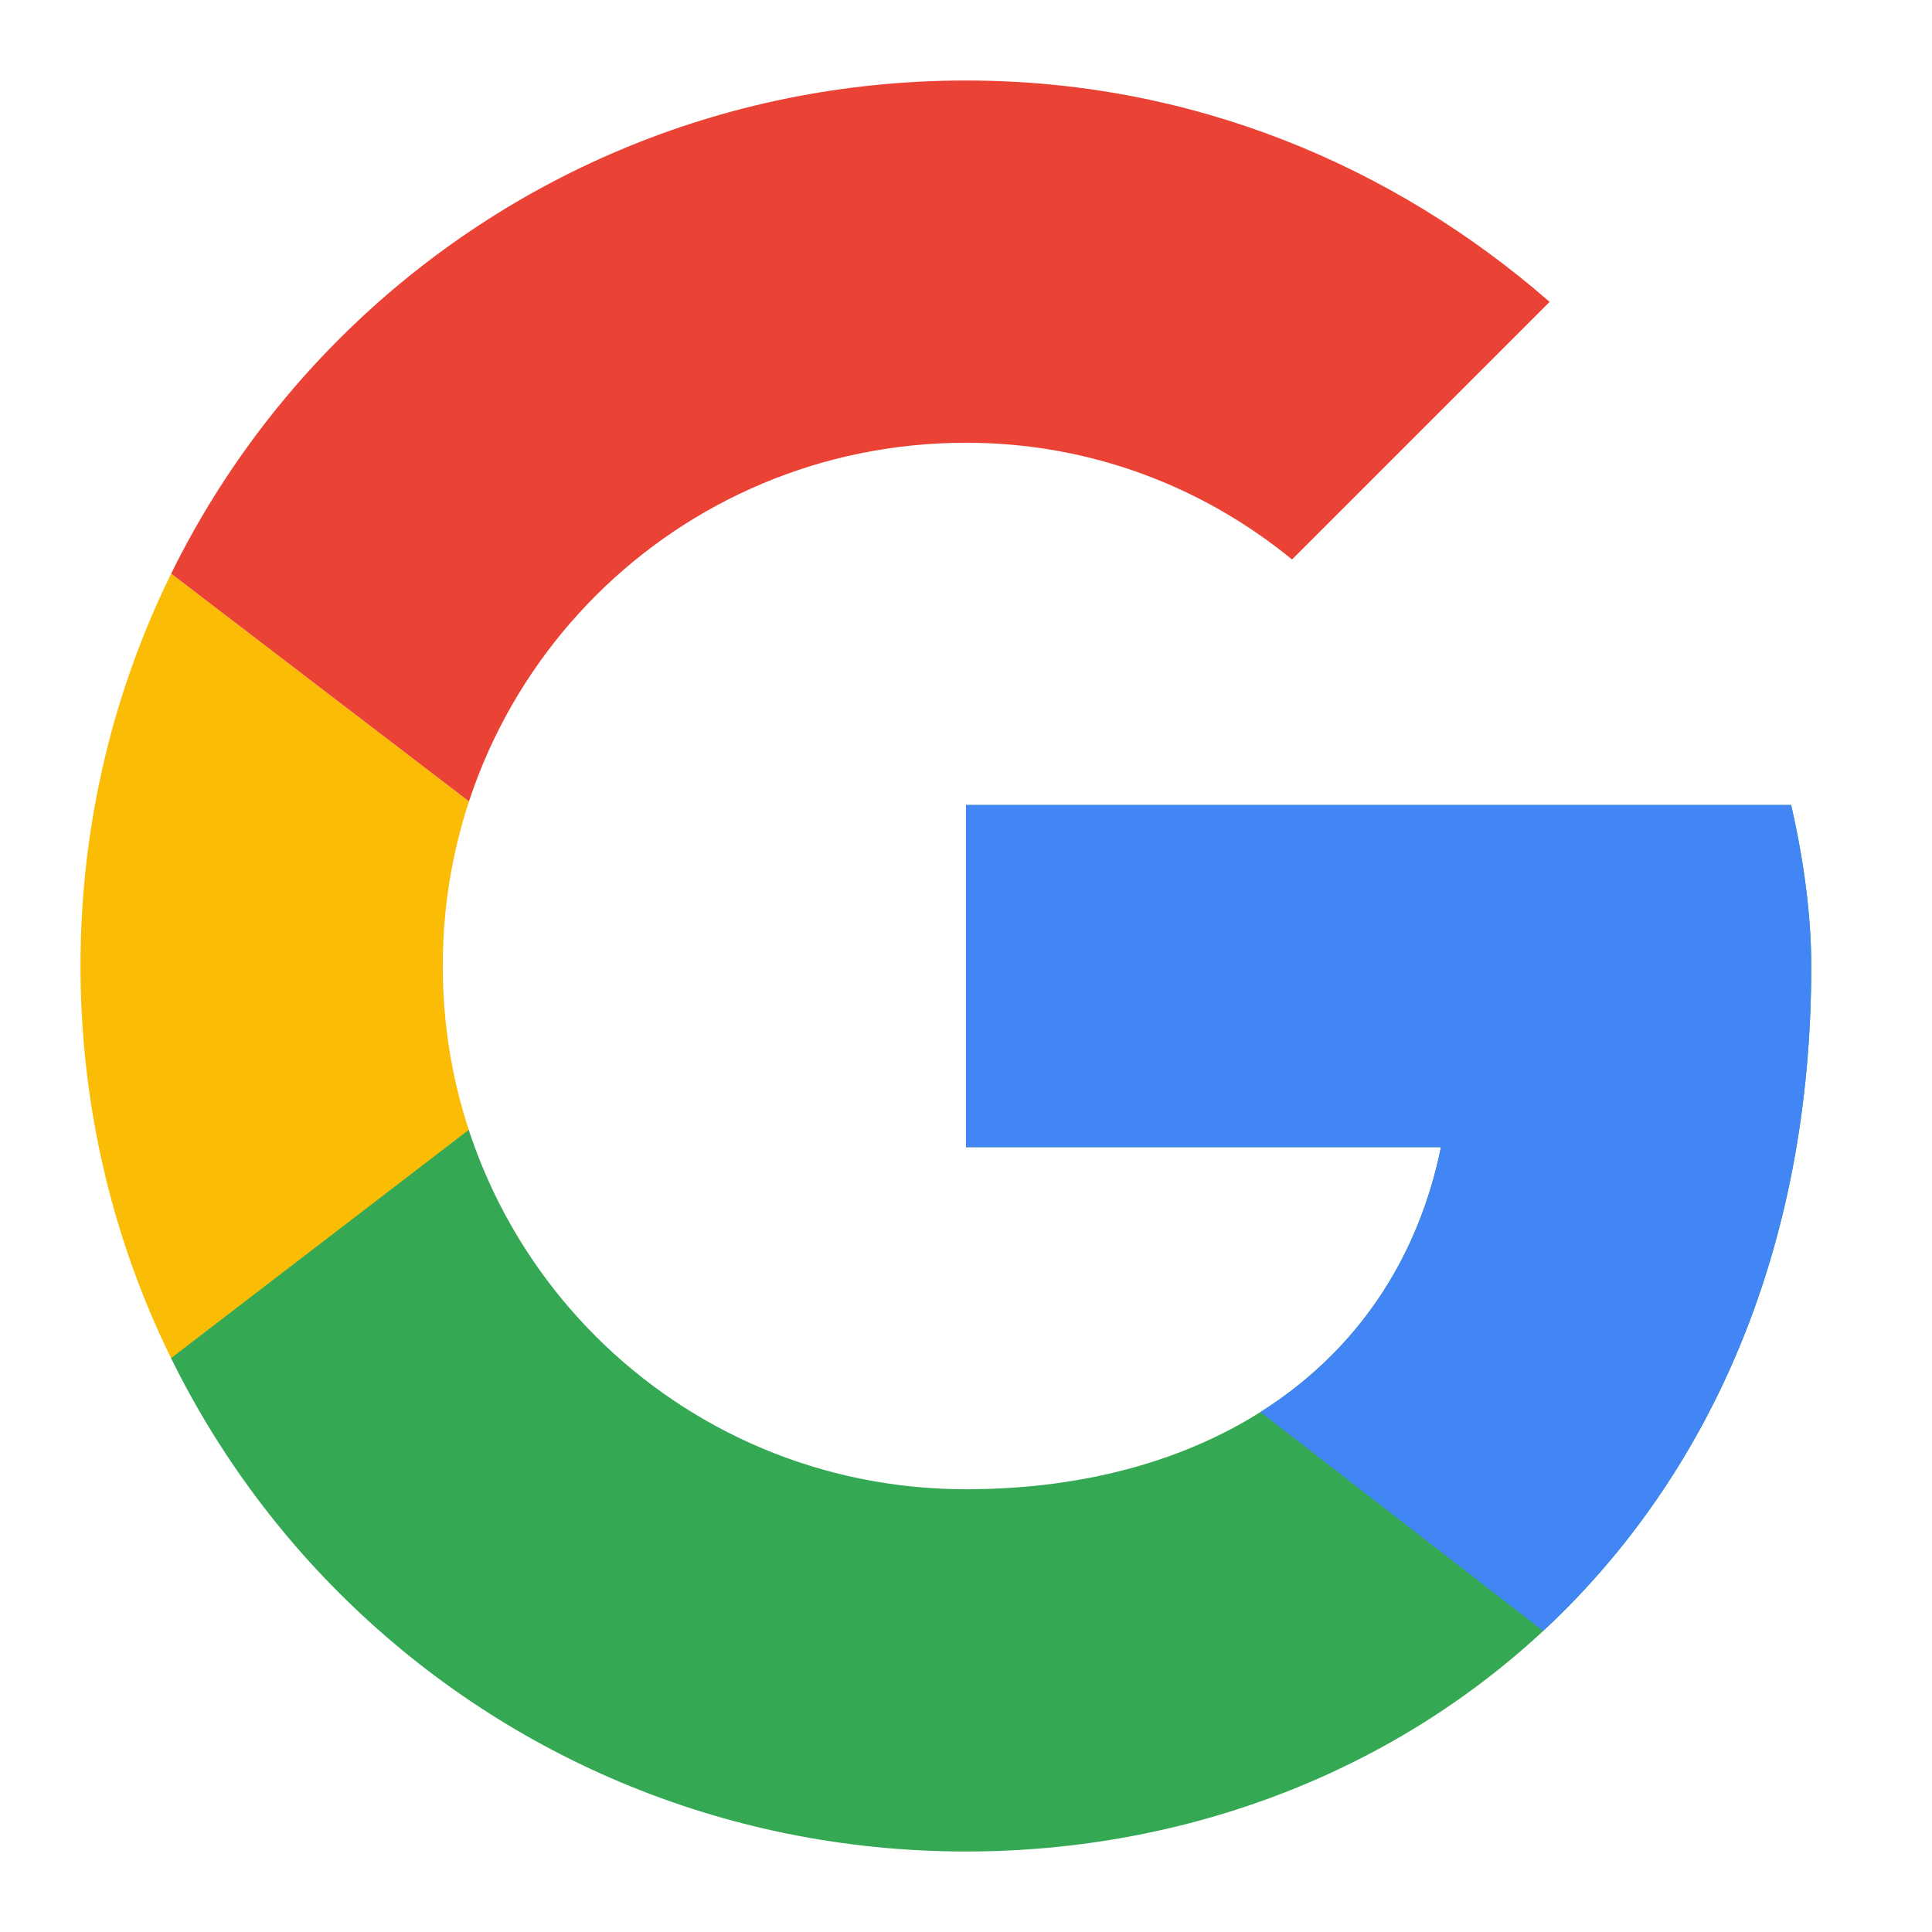
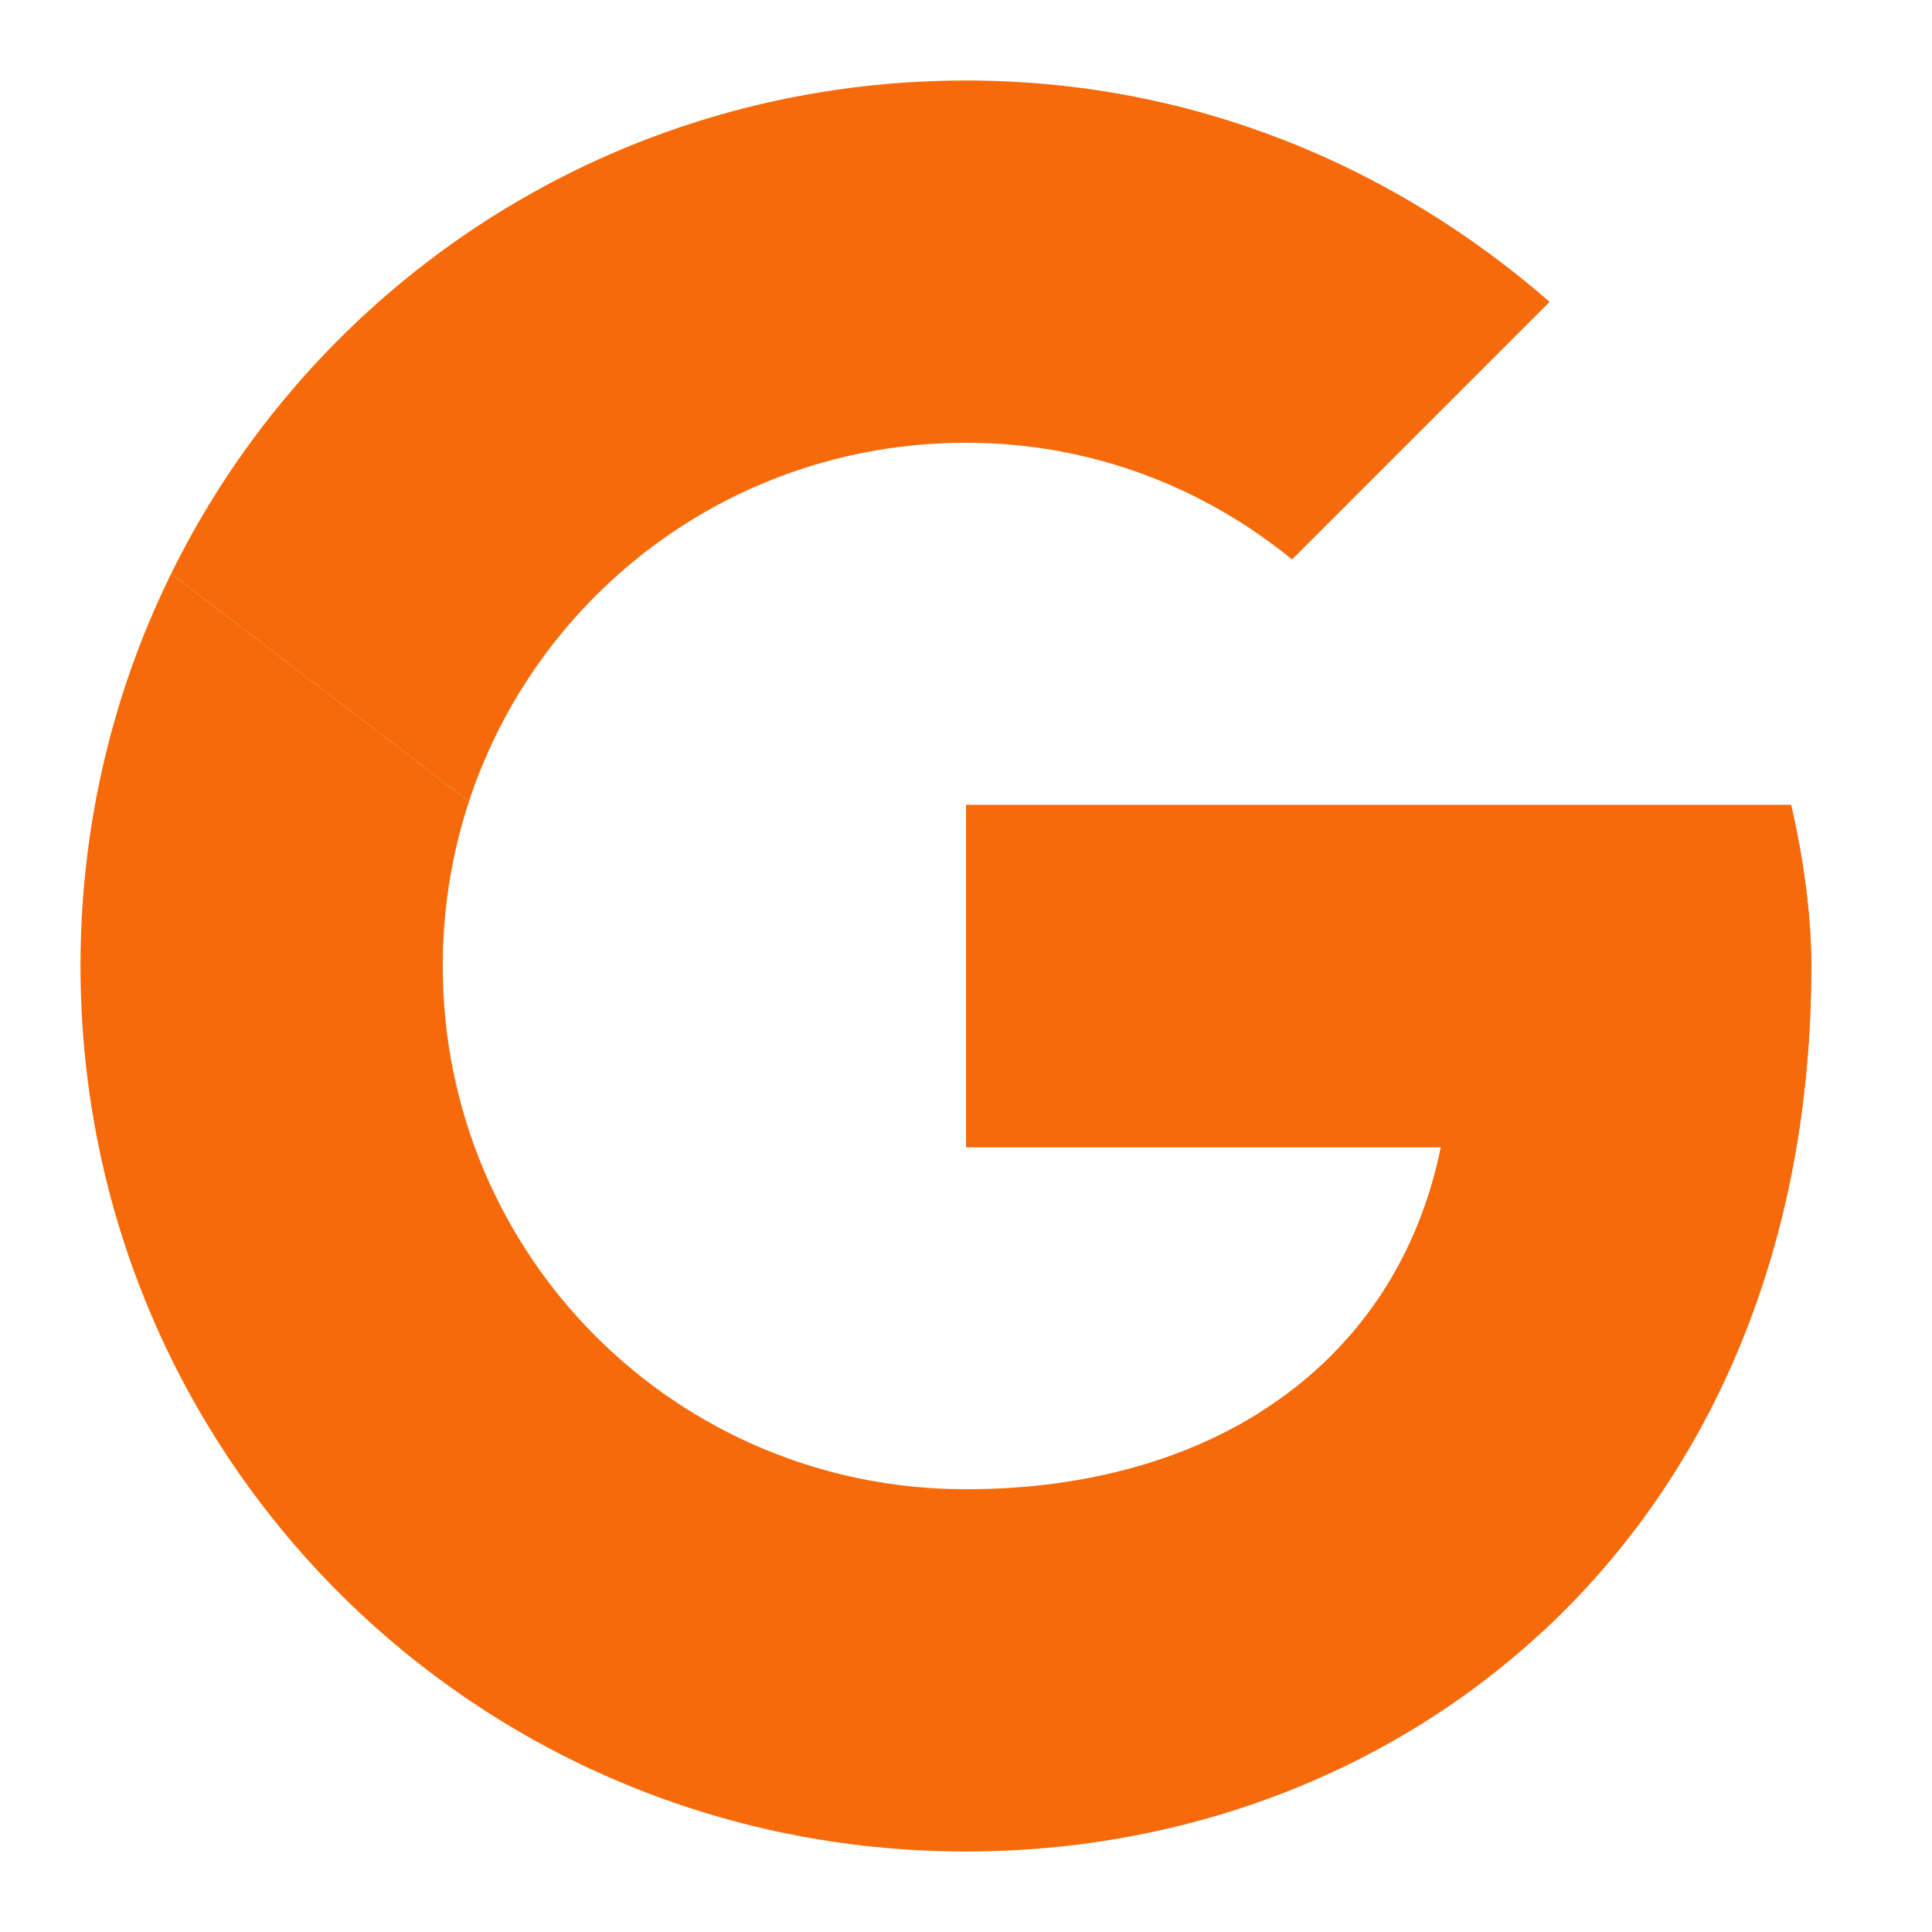
<svg xmlns="http://www.w3.org/2000/svg" xmlns:xlink="http://www.w3.org/1999/xlink" viewBox="0 0 48 48">
  <defs>
    <path id="a" d="M44.5 20H24v8.5h11.8C34.7 33.9 30.1 37 24 37c-7.2 0-13-5.8-13-13s5.8-13 13-13c3.1 0 5.9 1.1 8.1 2.9l6.4-6.4C34.6 4.1 29.6 2 24 2 11.8 2 2 11.8 2 24s9.8 22 22 22c11 0 21-8 21-22 0-1.3-.2-2.7-.5-4z" />
  </defs>
  <clipPath id="b">
    <use xlink:href="#a" overflow="visible" />
  </clipPath>
-   <path clip-path="url(#b)" fill="#FBBC05" d="M0 37V11l17 13z" />
-   <path clip-path="url(#b)" fill="#EA4335" d="M0 11l17 13 7-6.1L48 14V0H0z" />
-   <path clip-path="url(#b)" fill="#34A853" d="M0 37l30-23 7.9 1L48 0v48H0z" />
-   <path clip-path="url(#b)" fill="#4285F4" d="M48 48L17 24l-4-3 35-10z" />
+   <path clip-path="url(#b)" fill="#f66a0a" d="M0 37V11l17 13z" />
+   <path clip-path="url(#b)" fill="#f66a0a" d="M0 11l17 13 7-6.1L48 14V0H0z" />
+   <path clip-path="url(#b)" fill="#f66a0a" d="M0 37l30-23 7.9 1L48 0v48H0z" />
+   <path clip-path="url(#b)" fill="#f66a0a" d="M48 48L17 24l-4-3 35-10z" />
</svg>
